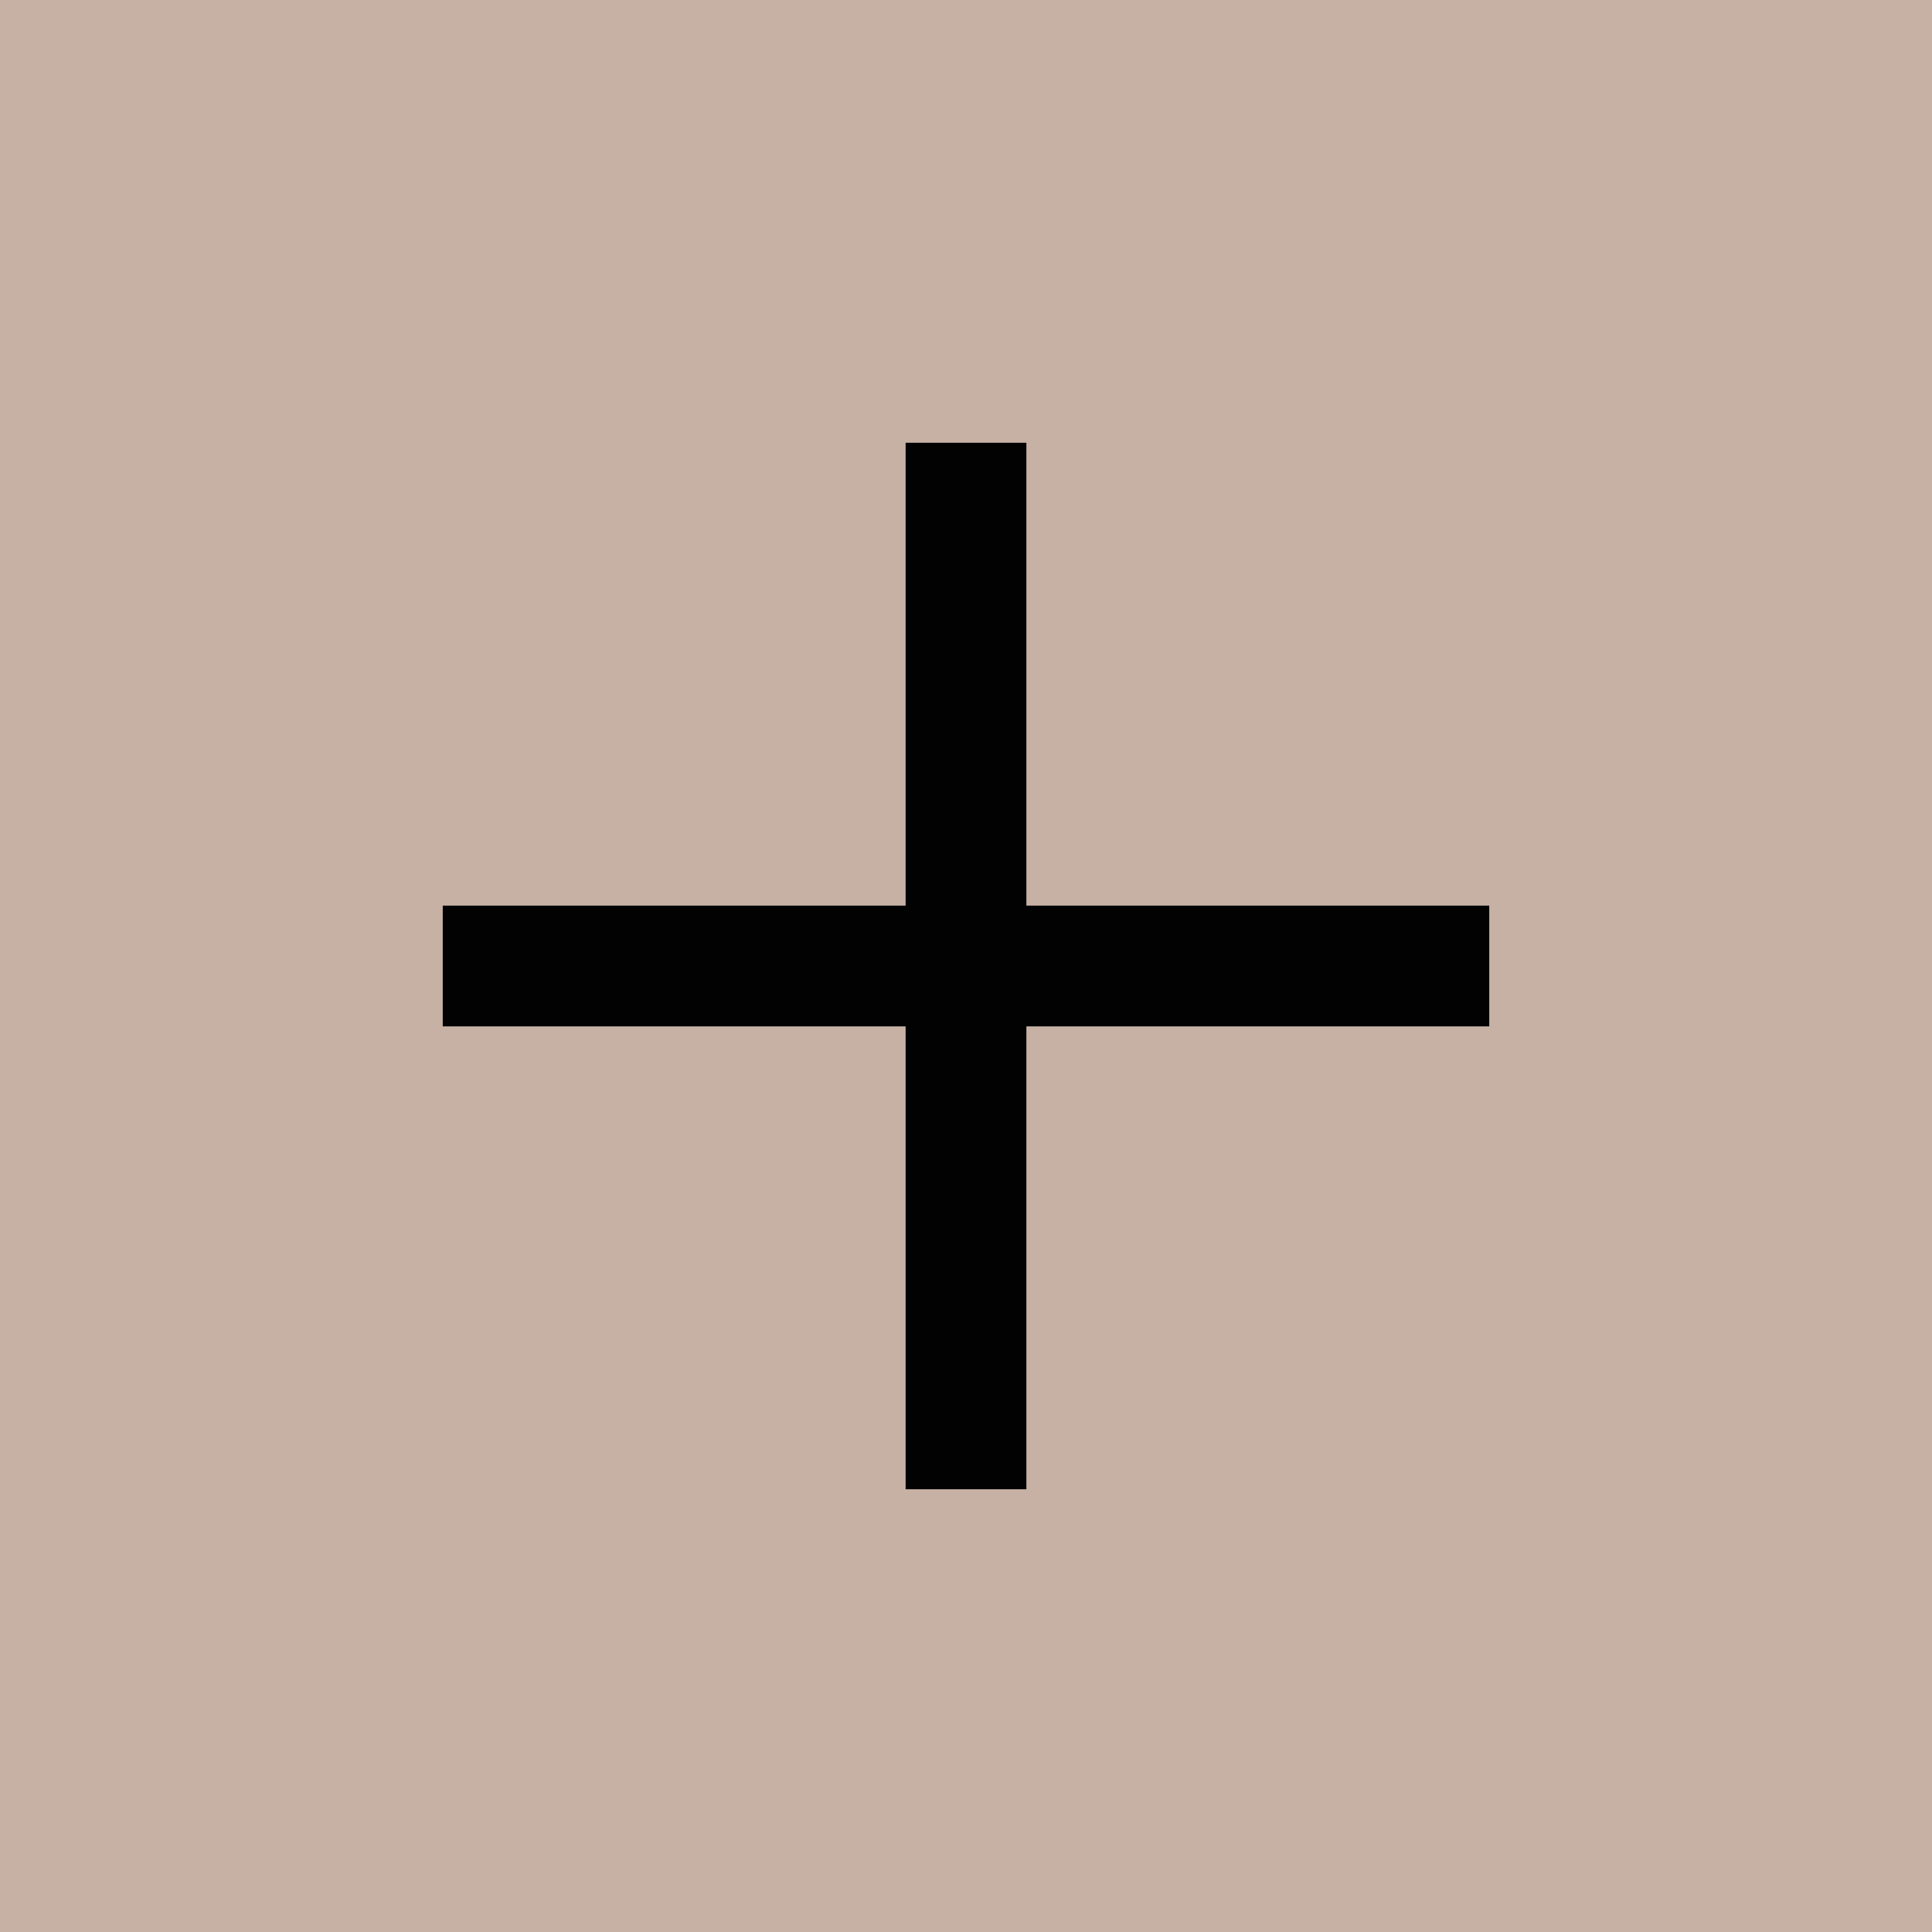
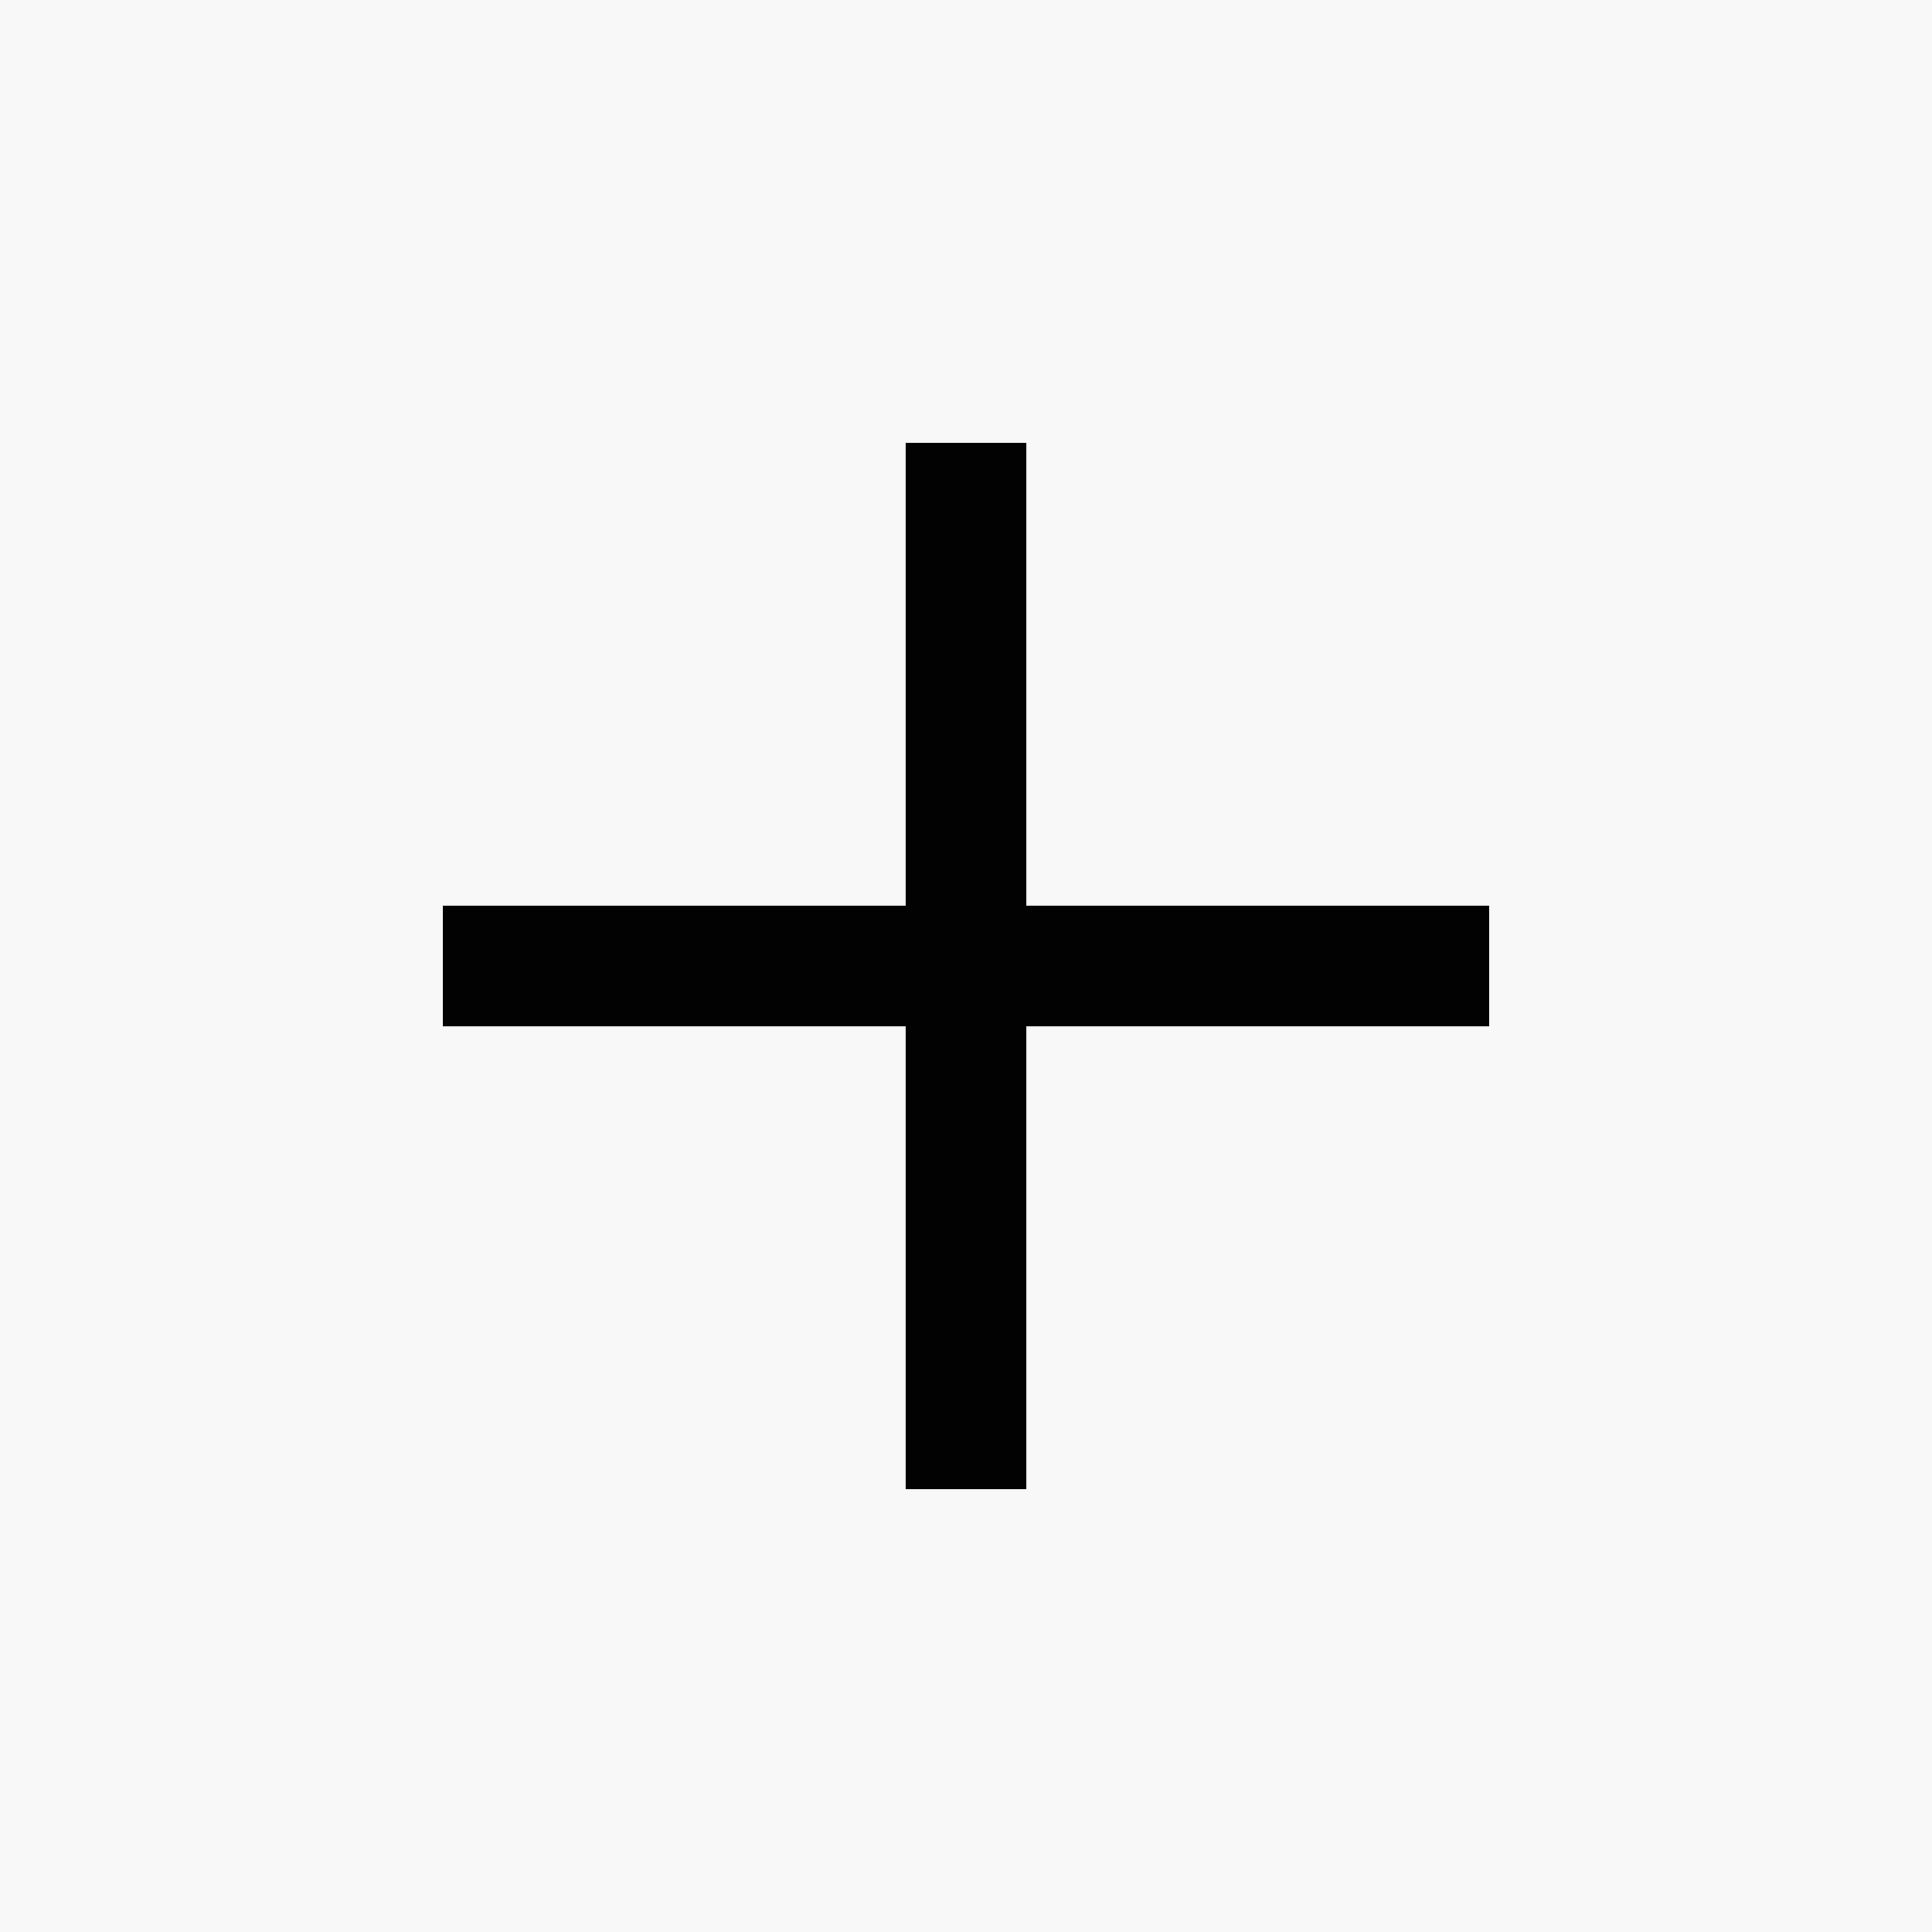
<svg xmlns="http://www.w3.org/2000/svg" width="48" height="48" viewBox="0 0 48 48" fill="none">
-   <rect width="48" height="48" fill="#C7B1A5" />
+   <rect width="48" height="48" fill="#F8F8F8" />
  <path d="M24 11V37" stroke="#020202" stroke-width="3" />
  <path d="M11 24L37 24" stroke="#020202" stroke-width="3" />
</svg>
